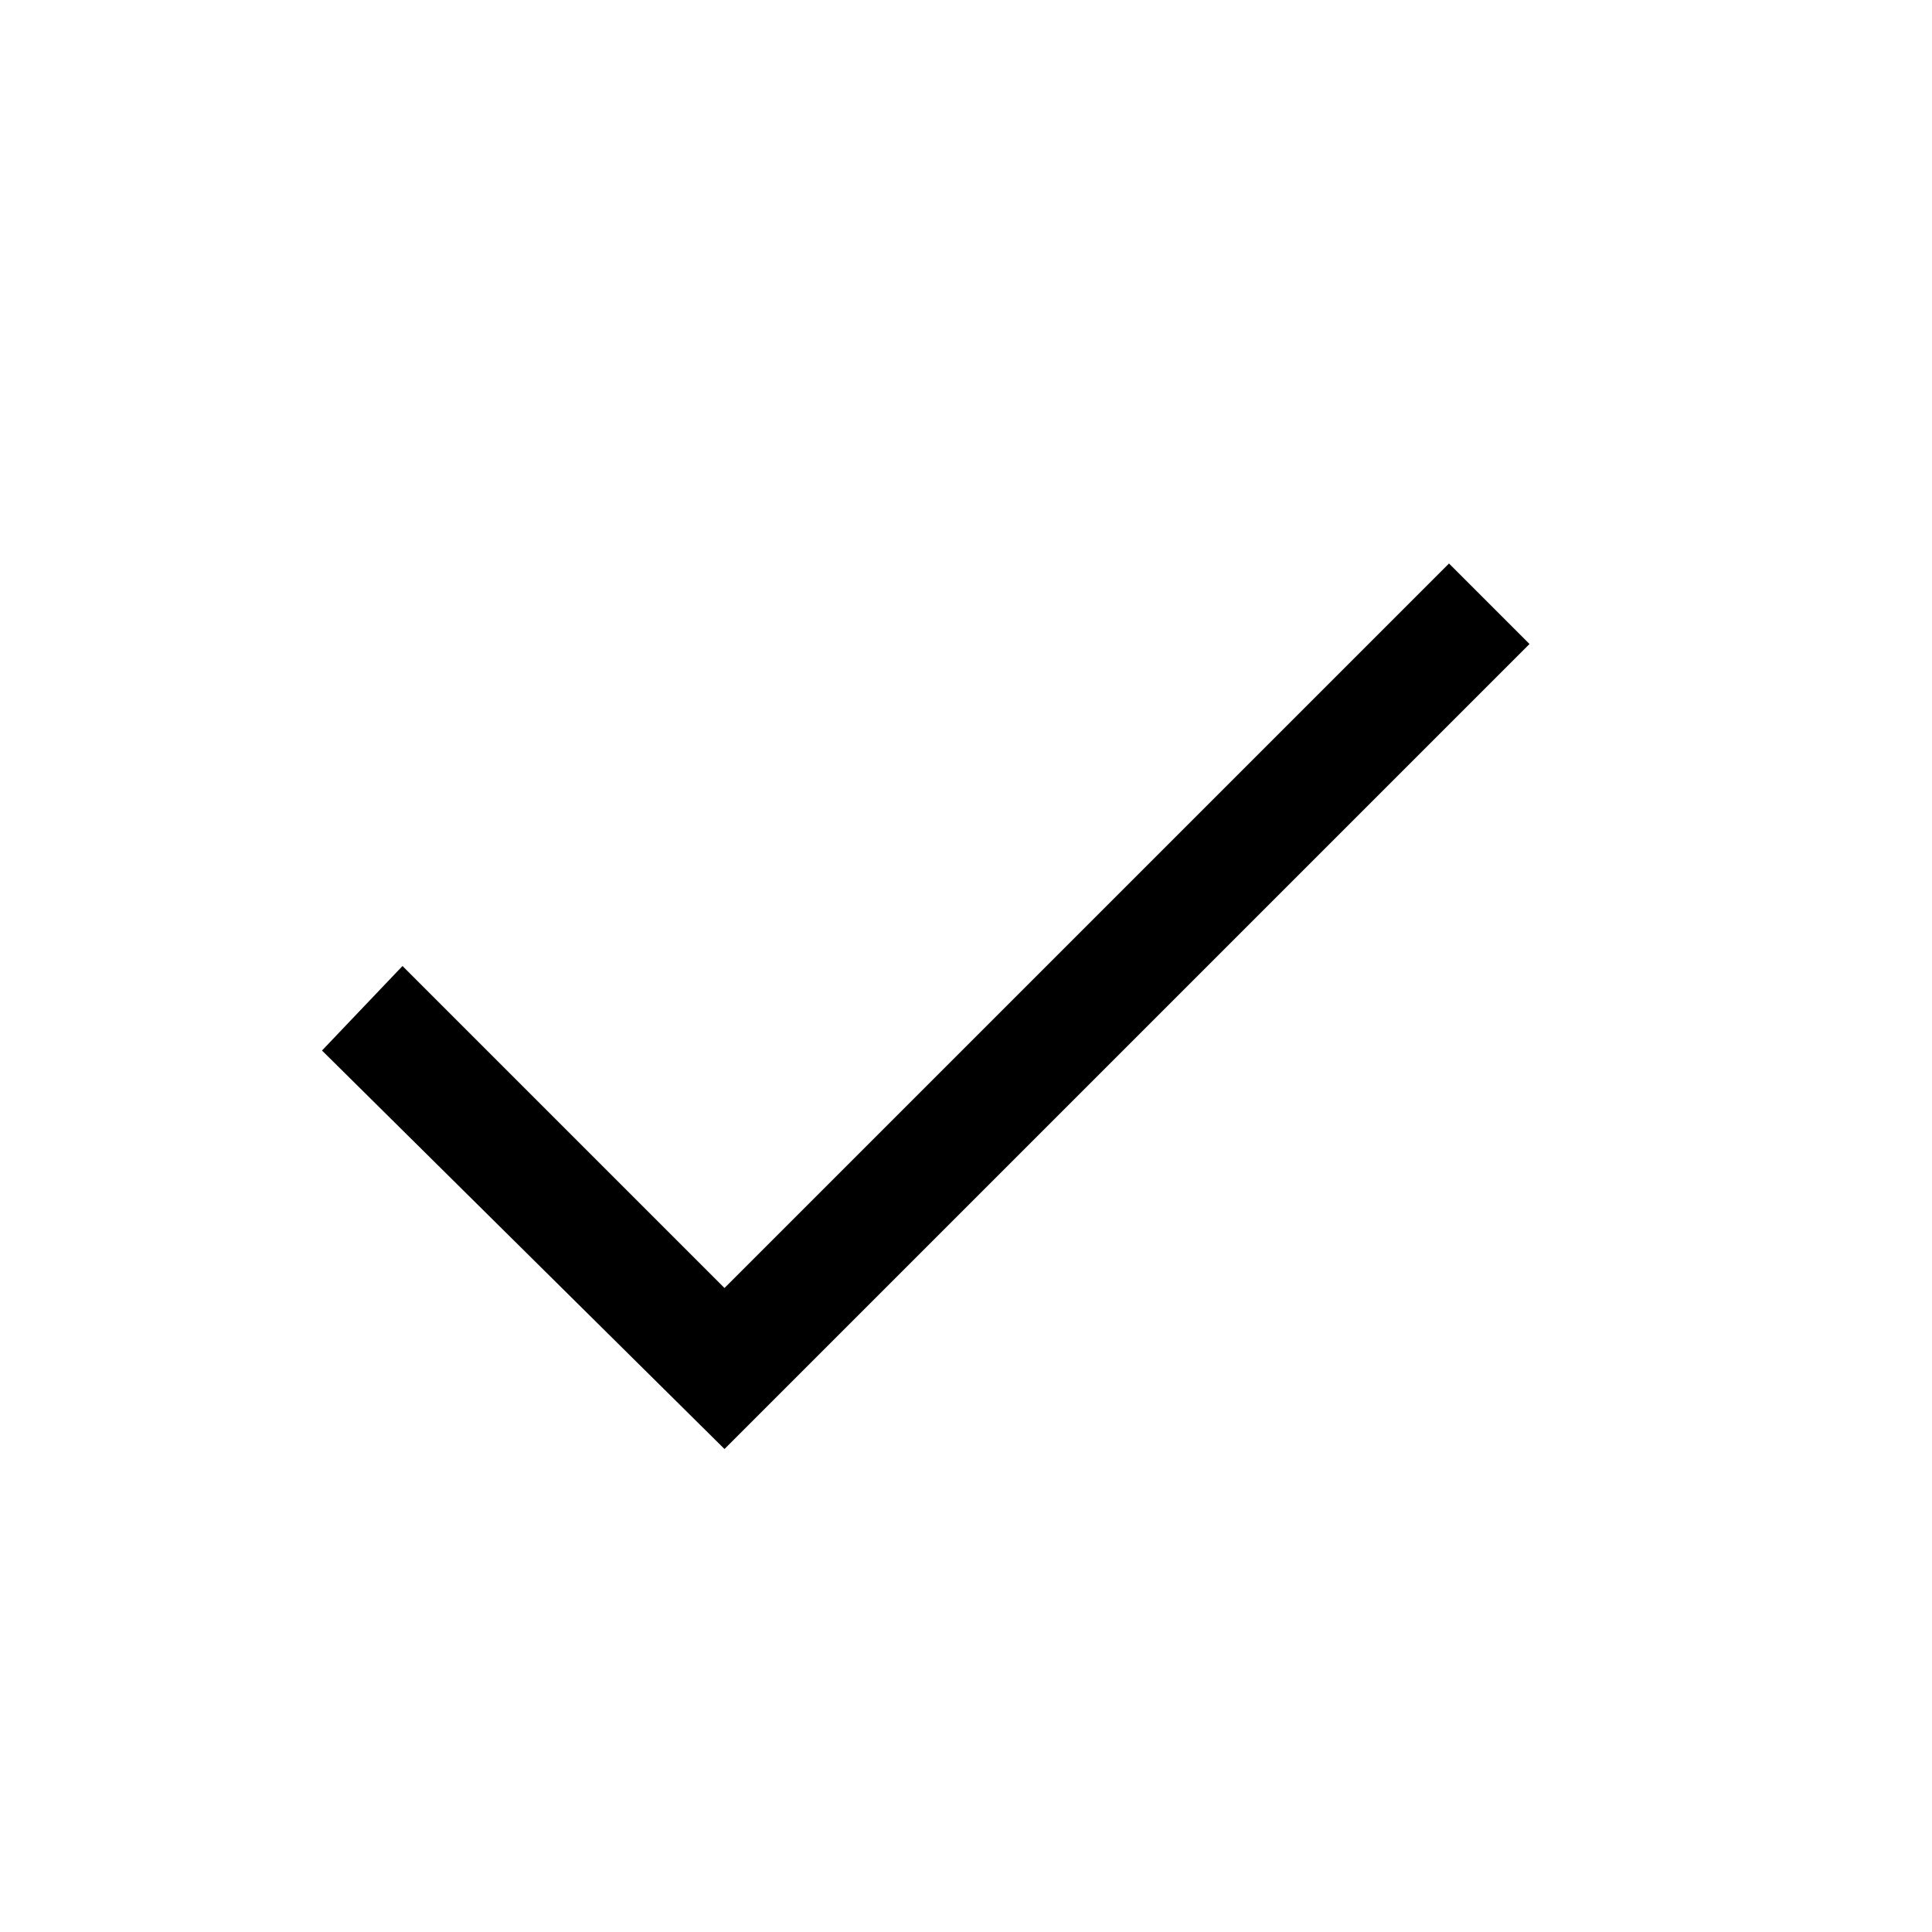
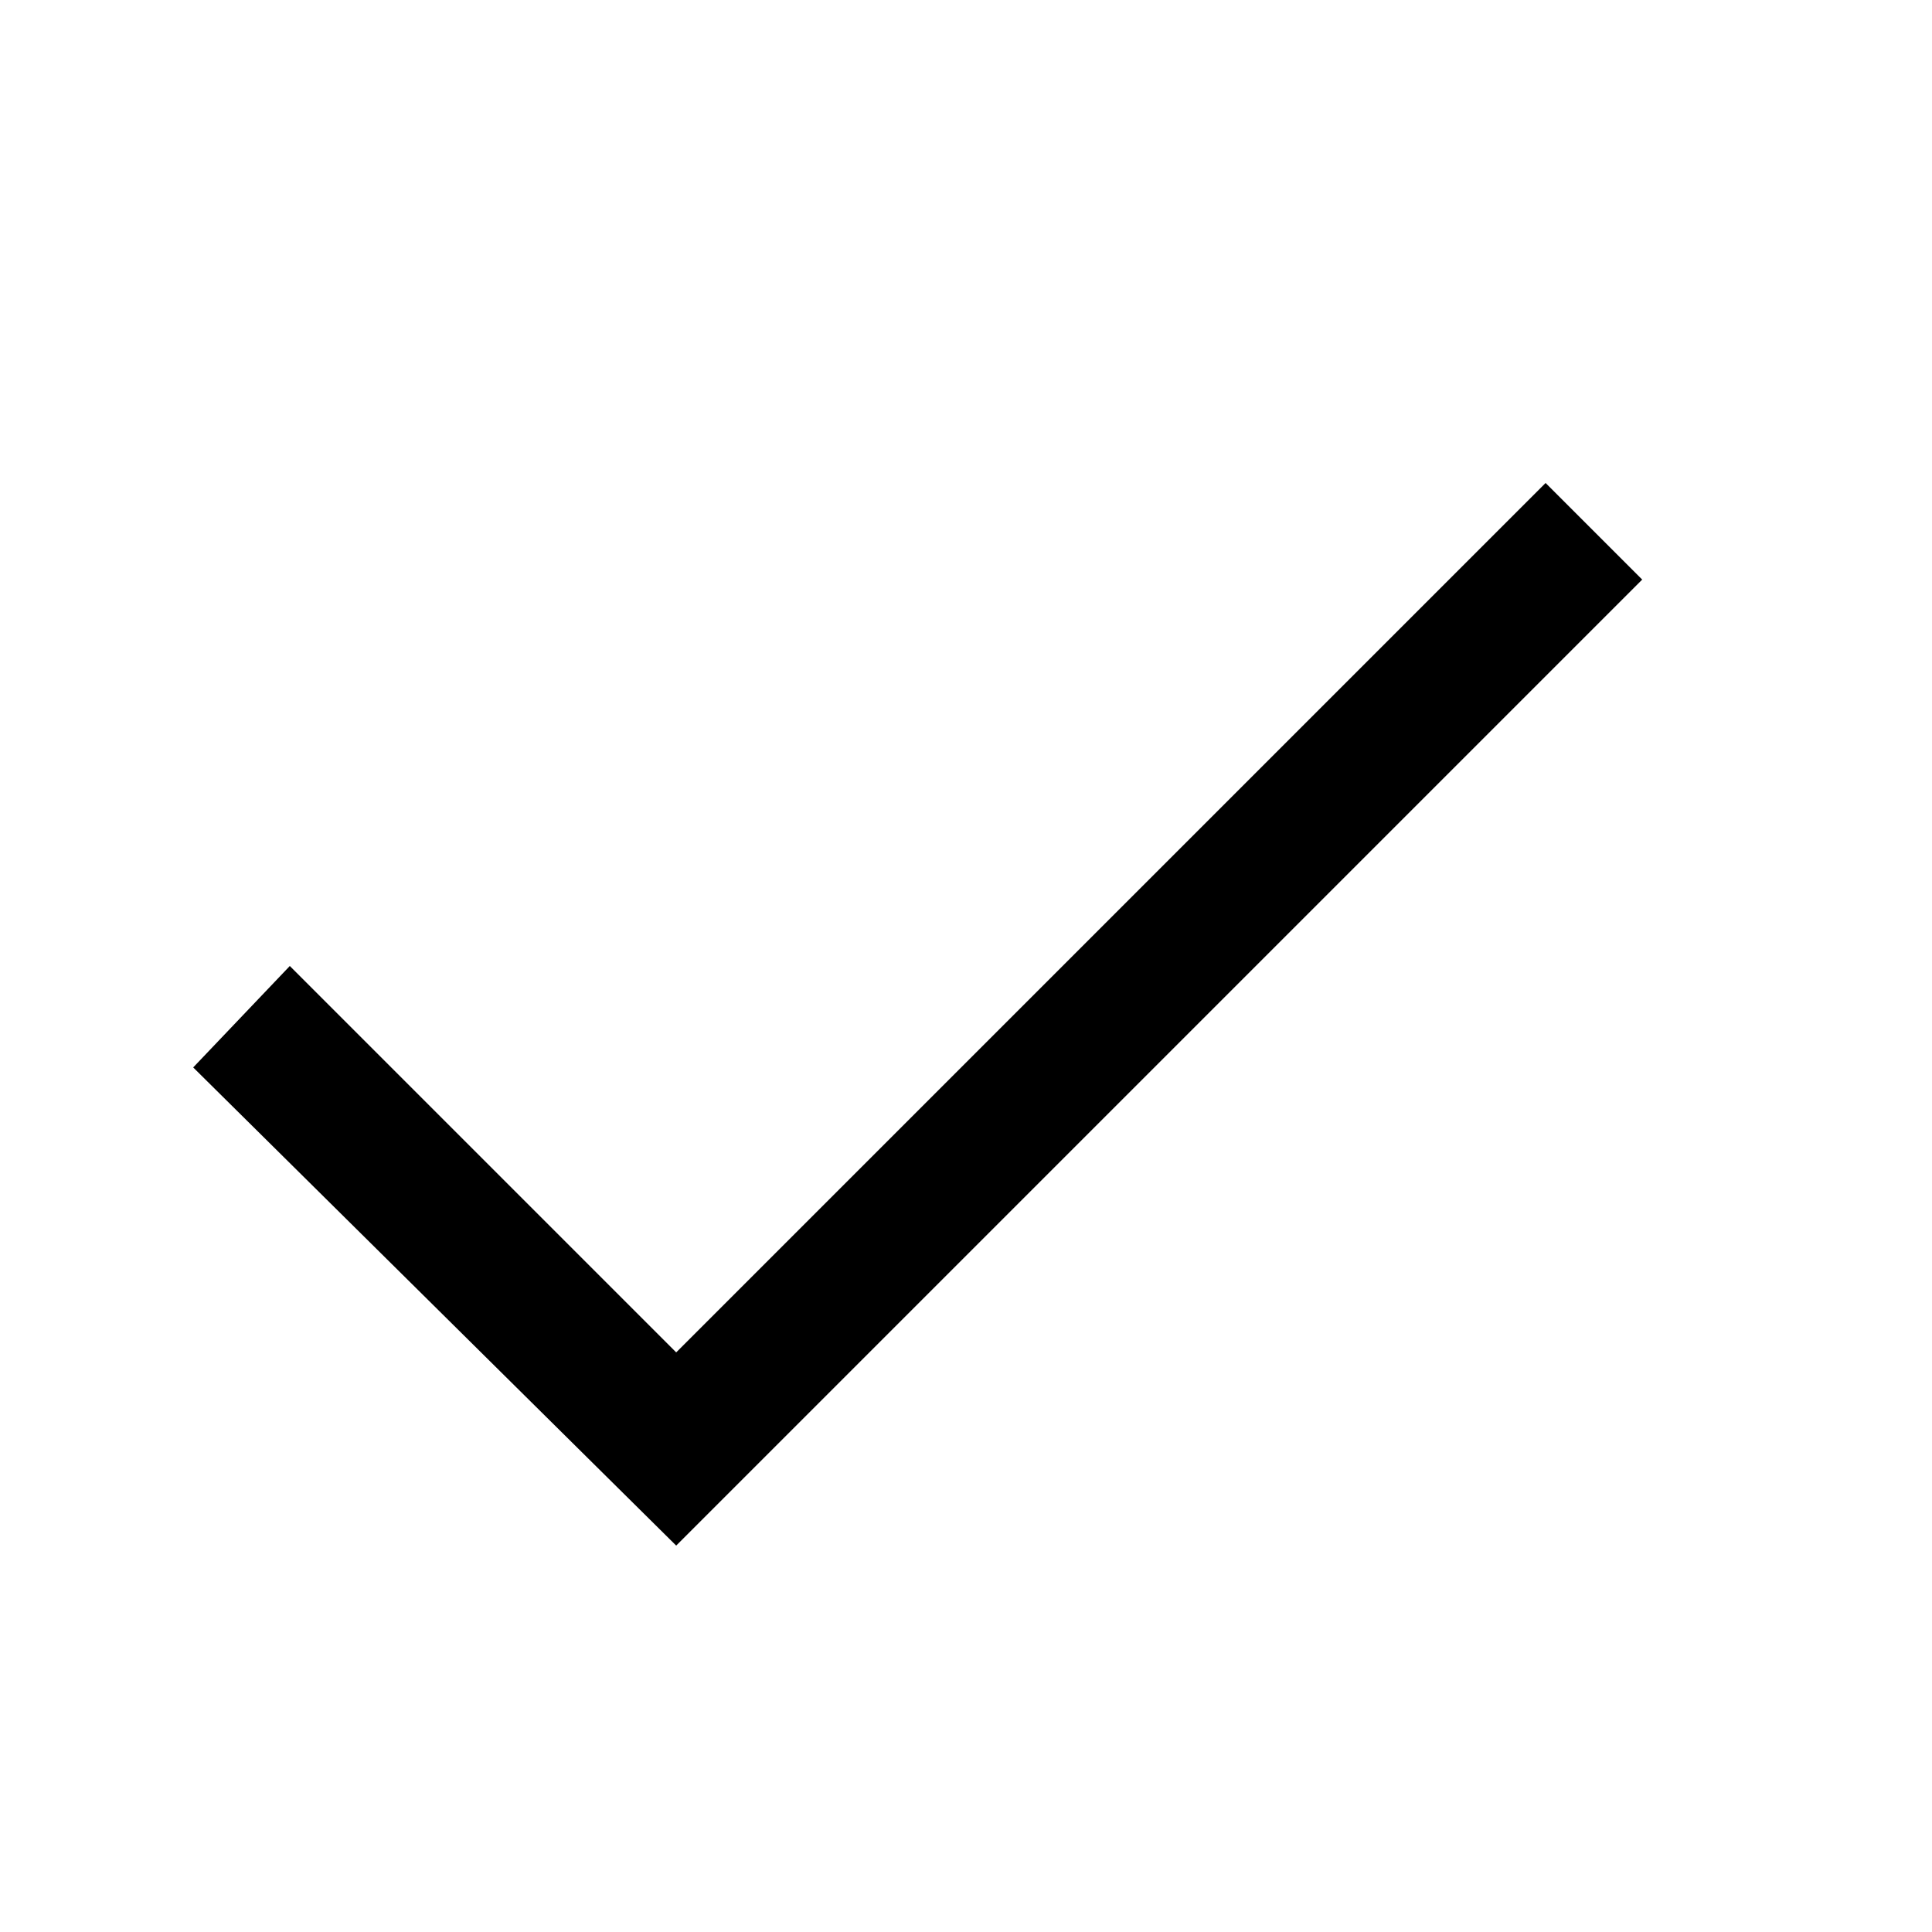
- <svg xmlns="http://www.w3.org/2000/svg" version="1.1" width="24" height="24" viewBox="0 0 24.00 24.00" enable-background="new 0 0 24.00 24.00" xml:space="preserve" id="svg4">
+ <svg xmlns="http://www.w3.org/2000/svg" version="1.1" width="24" height="24" viewBox="2 2 20 20" enable-background="new 0 0 24.00 24.00" xml:space="preserve" id="svg4">
  <defs id="defs8" />
  <path fill="#000000" fill-opacity="1" stroke-width="0.2" stroke-linejoin="round" d="M 19,8 9,18 4,13.05 5,12 9,16 18,7 Z" id="path2" />
</svg>
